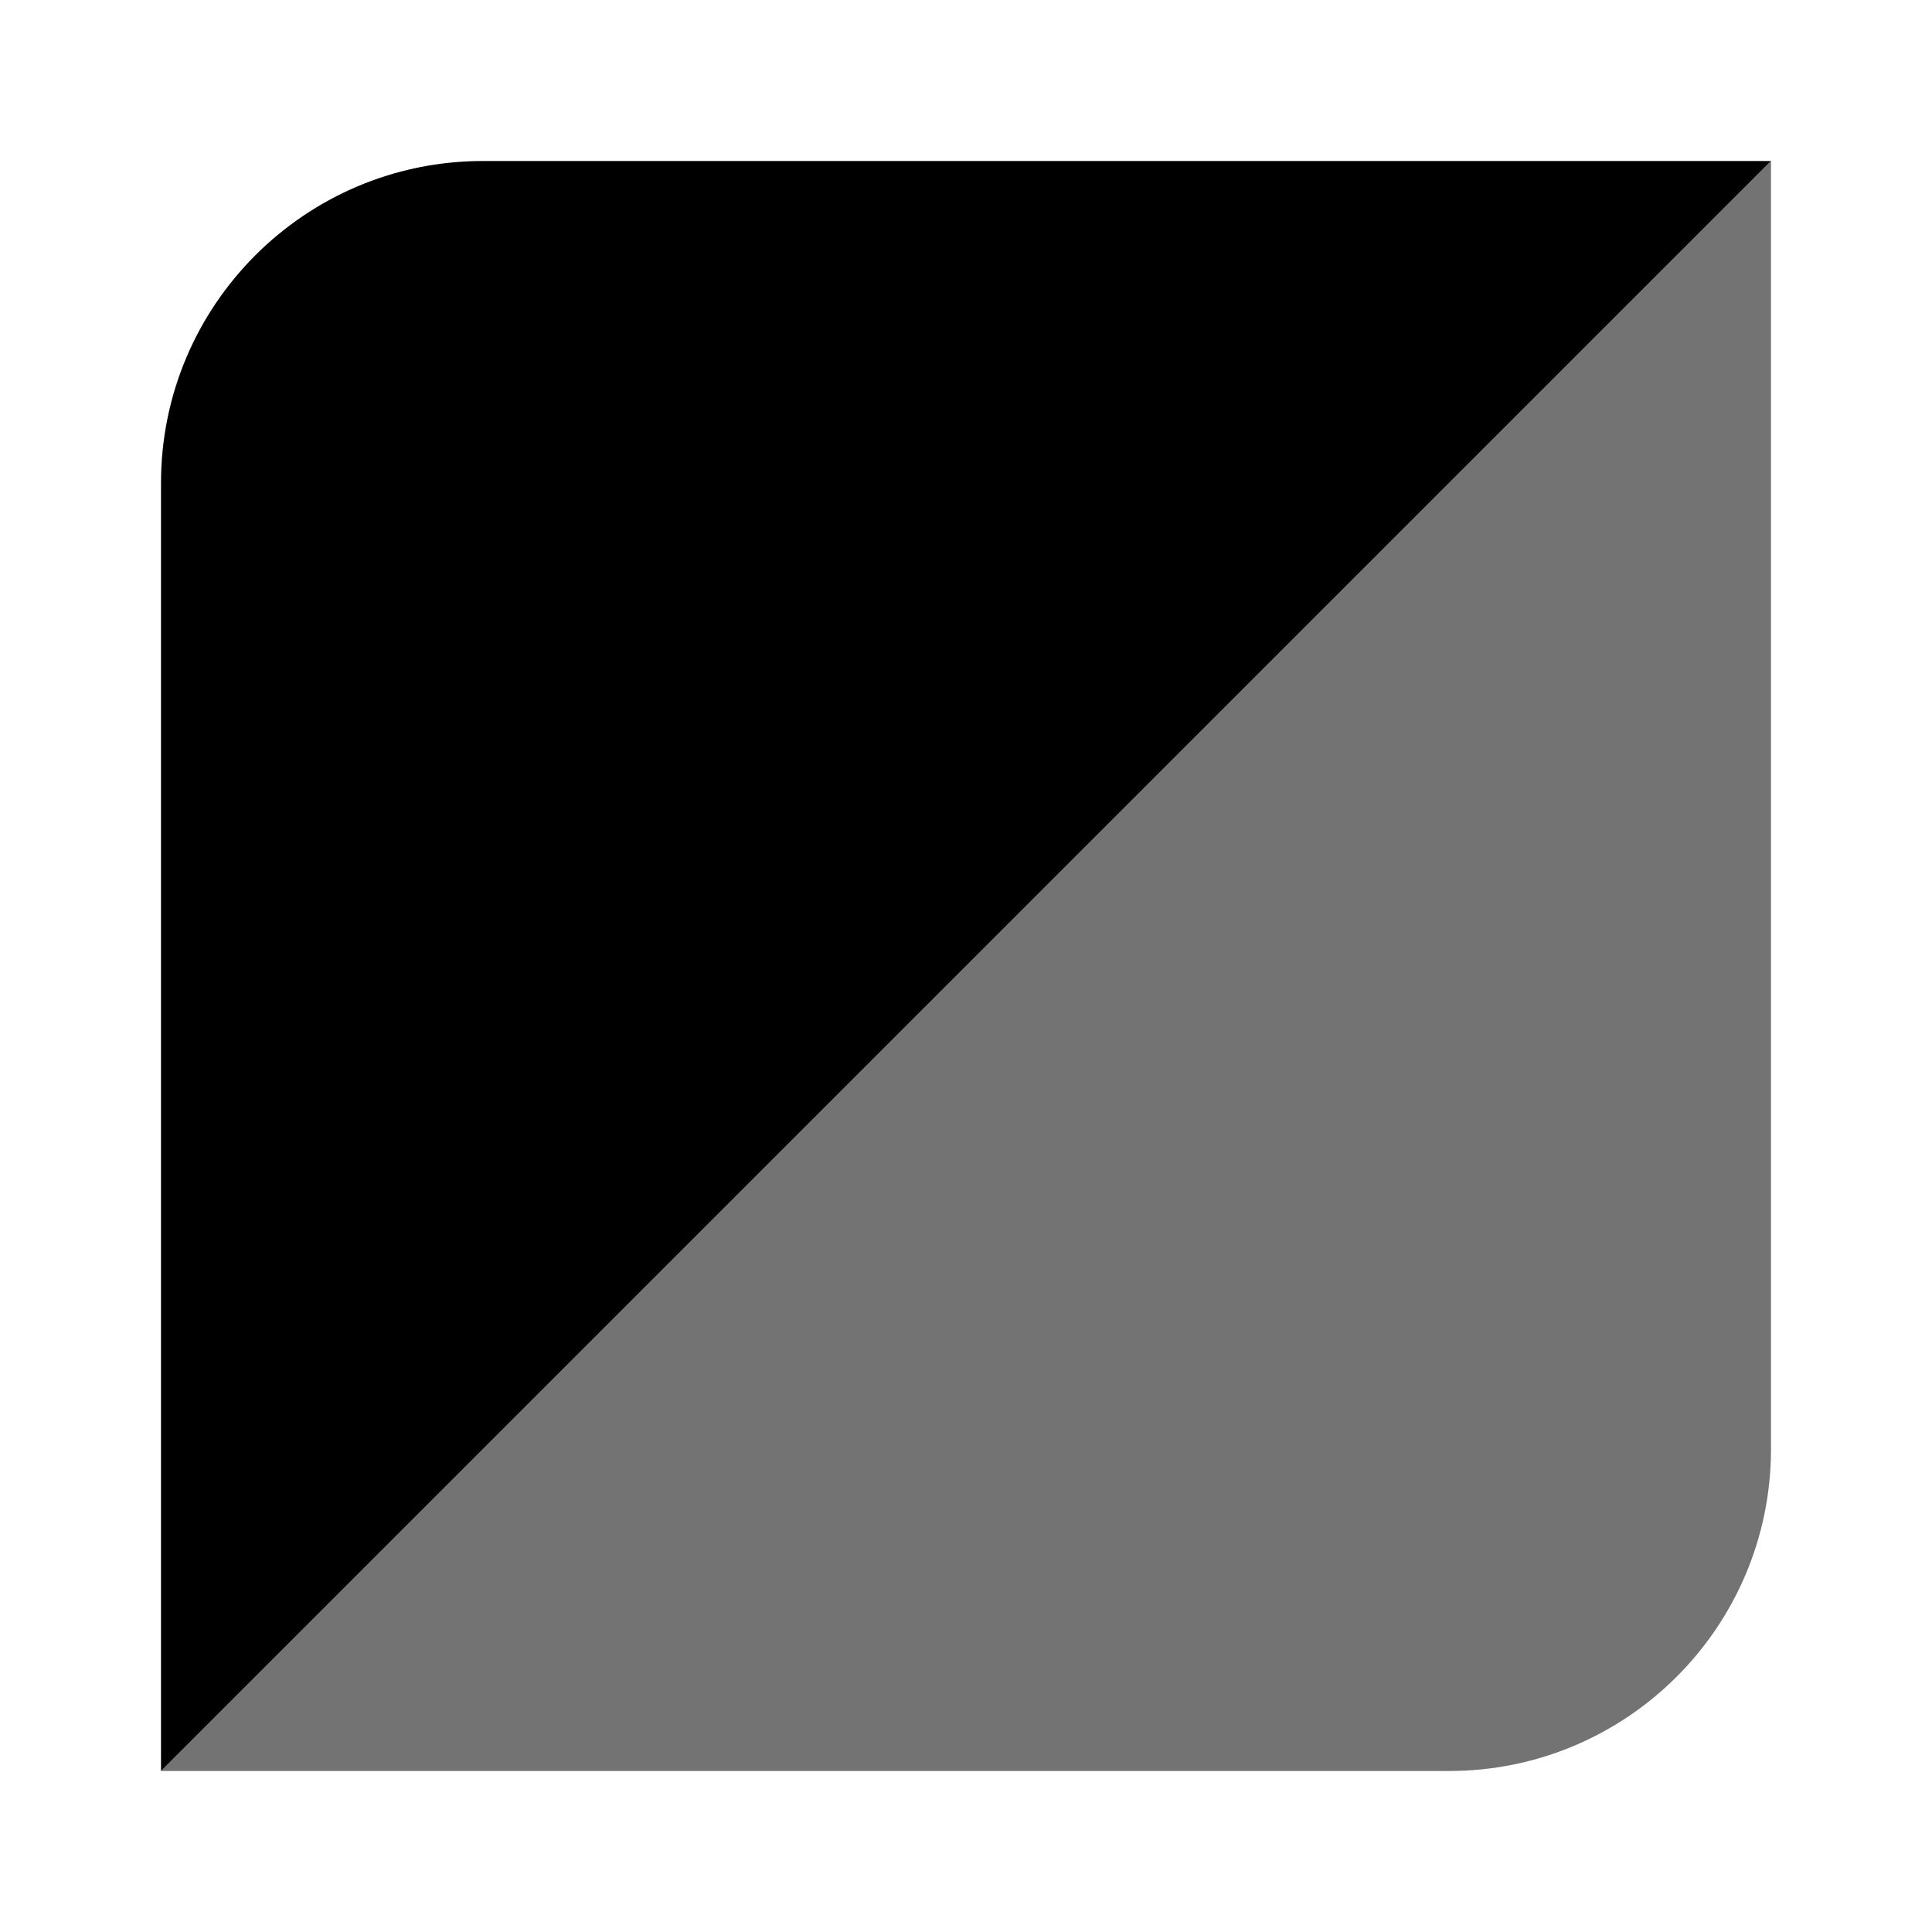
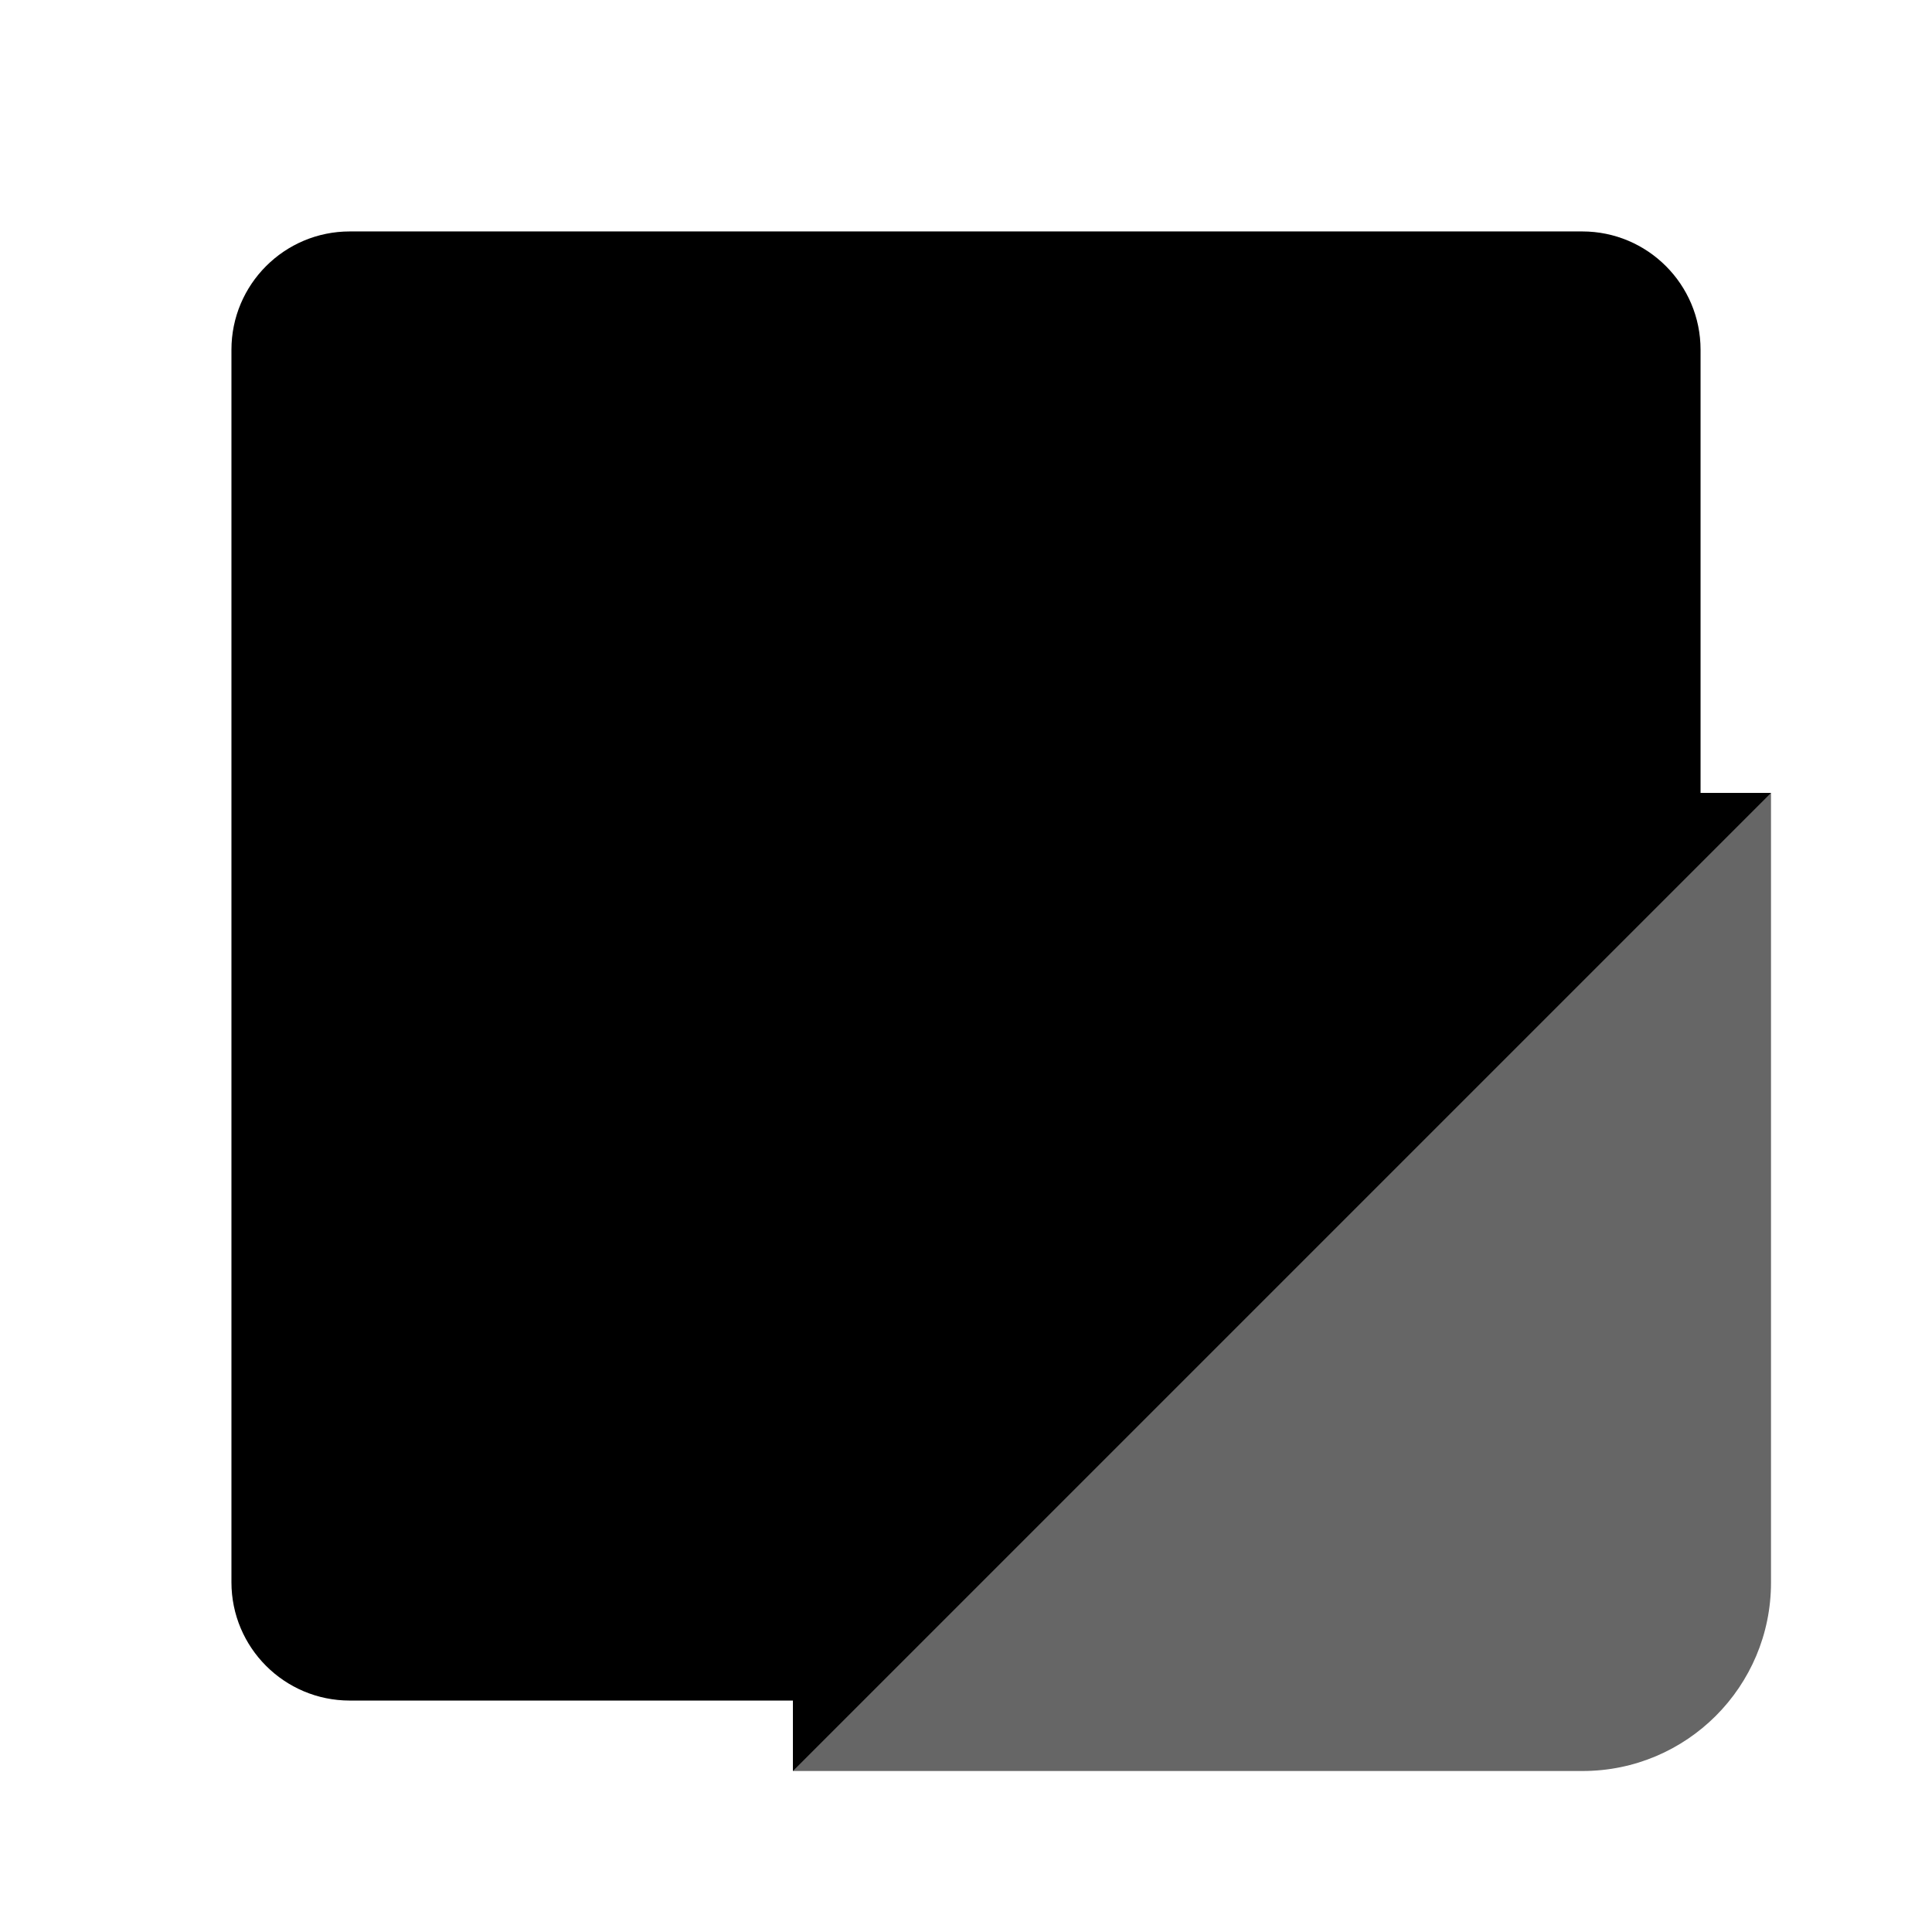
<svg xmlns="http://www.w3.org/2000/svg" viewBox="0 0 24 24">
-   <path d="M22 2H6a4 4 0 0 0-4 4v16z" fill="currentColor" stroke="none" />
-   <path d="M22 2v16a4 4 0 0 1-4 4H2z" fill="currentColor" fill-opacity="0.55" stroke="none" />
+   <path d="M21.125 9.85V4.345a1.47 1.47 0 0 0-1.47-1.47H4.345a1.47 1.47 0 0 0-1.47 1.47v15.31a1.47 1.47 0 0 0 1.47 1.47H9.85" stroke-linecap="butt" />
+   <path d="M12.19 9.85H22v9.81A2.34 2.34 0 0 1 19.66 22H9.85v-9.81a2.34 2.34 0 0 1 2.34-2.34z" fill="currentColor" fill-opacity="0.6" stroke="none" />
+   <path d="M22 9.85h-9.81a2.34 2.34 0 0 0-2.34 2.34V22z" fill="currentColor" stroke="none" />
</svg>
